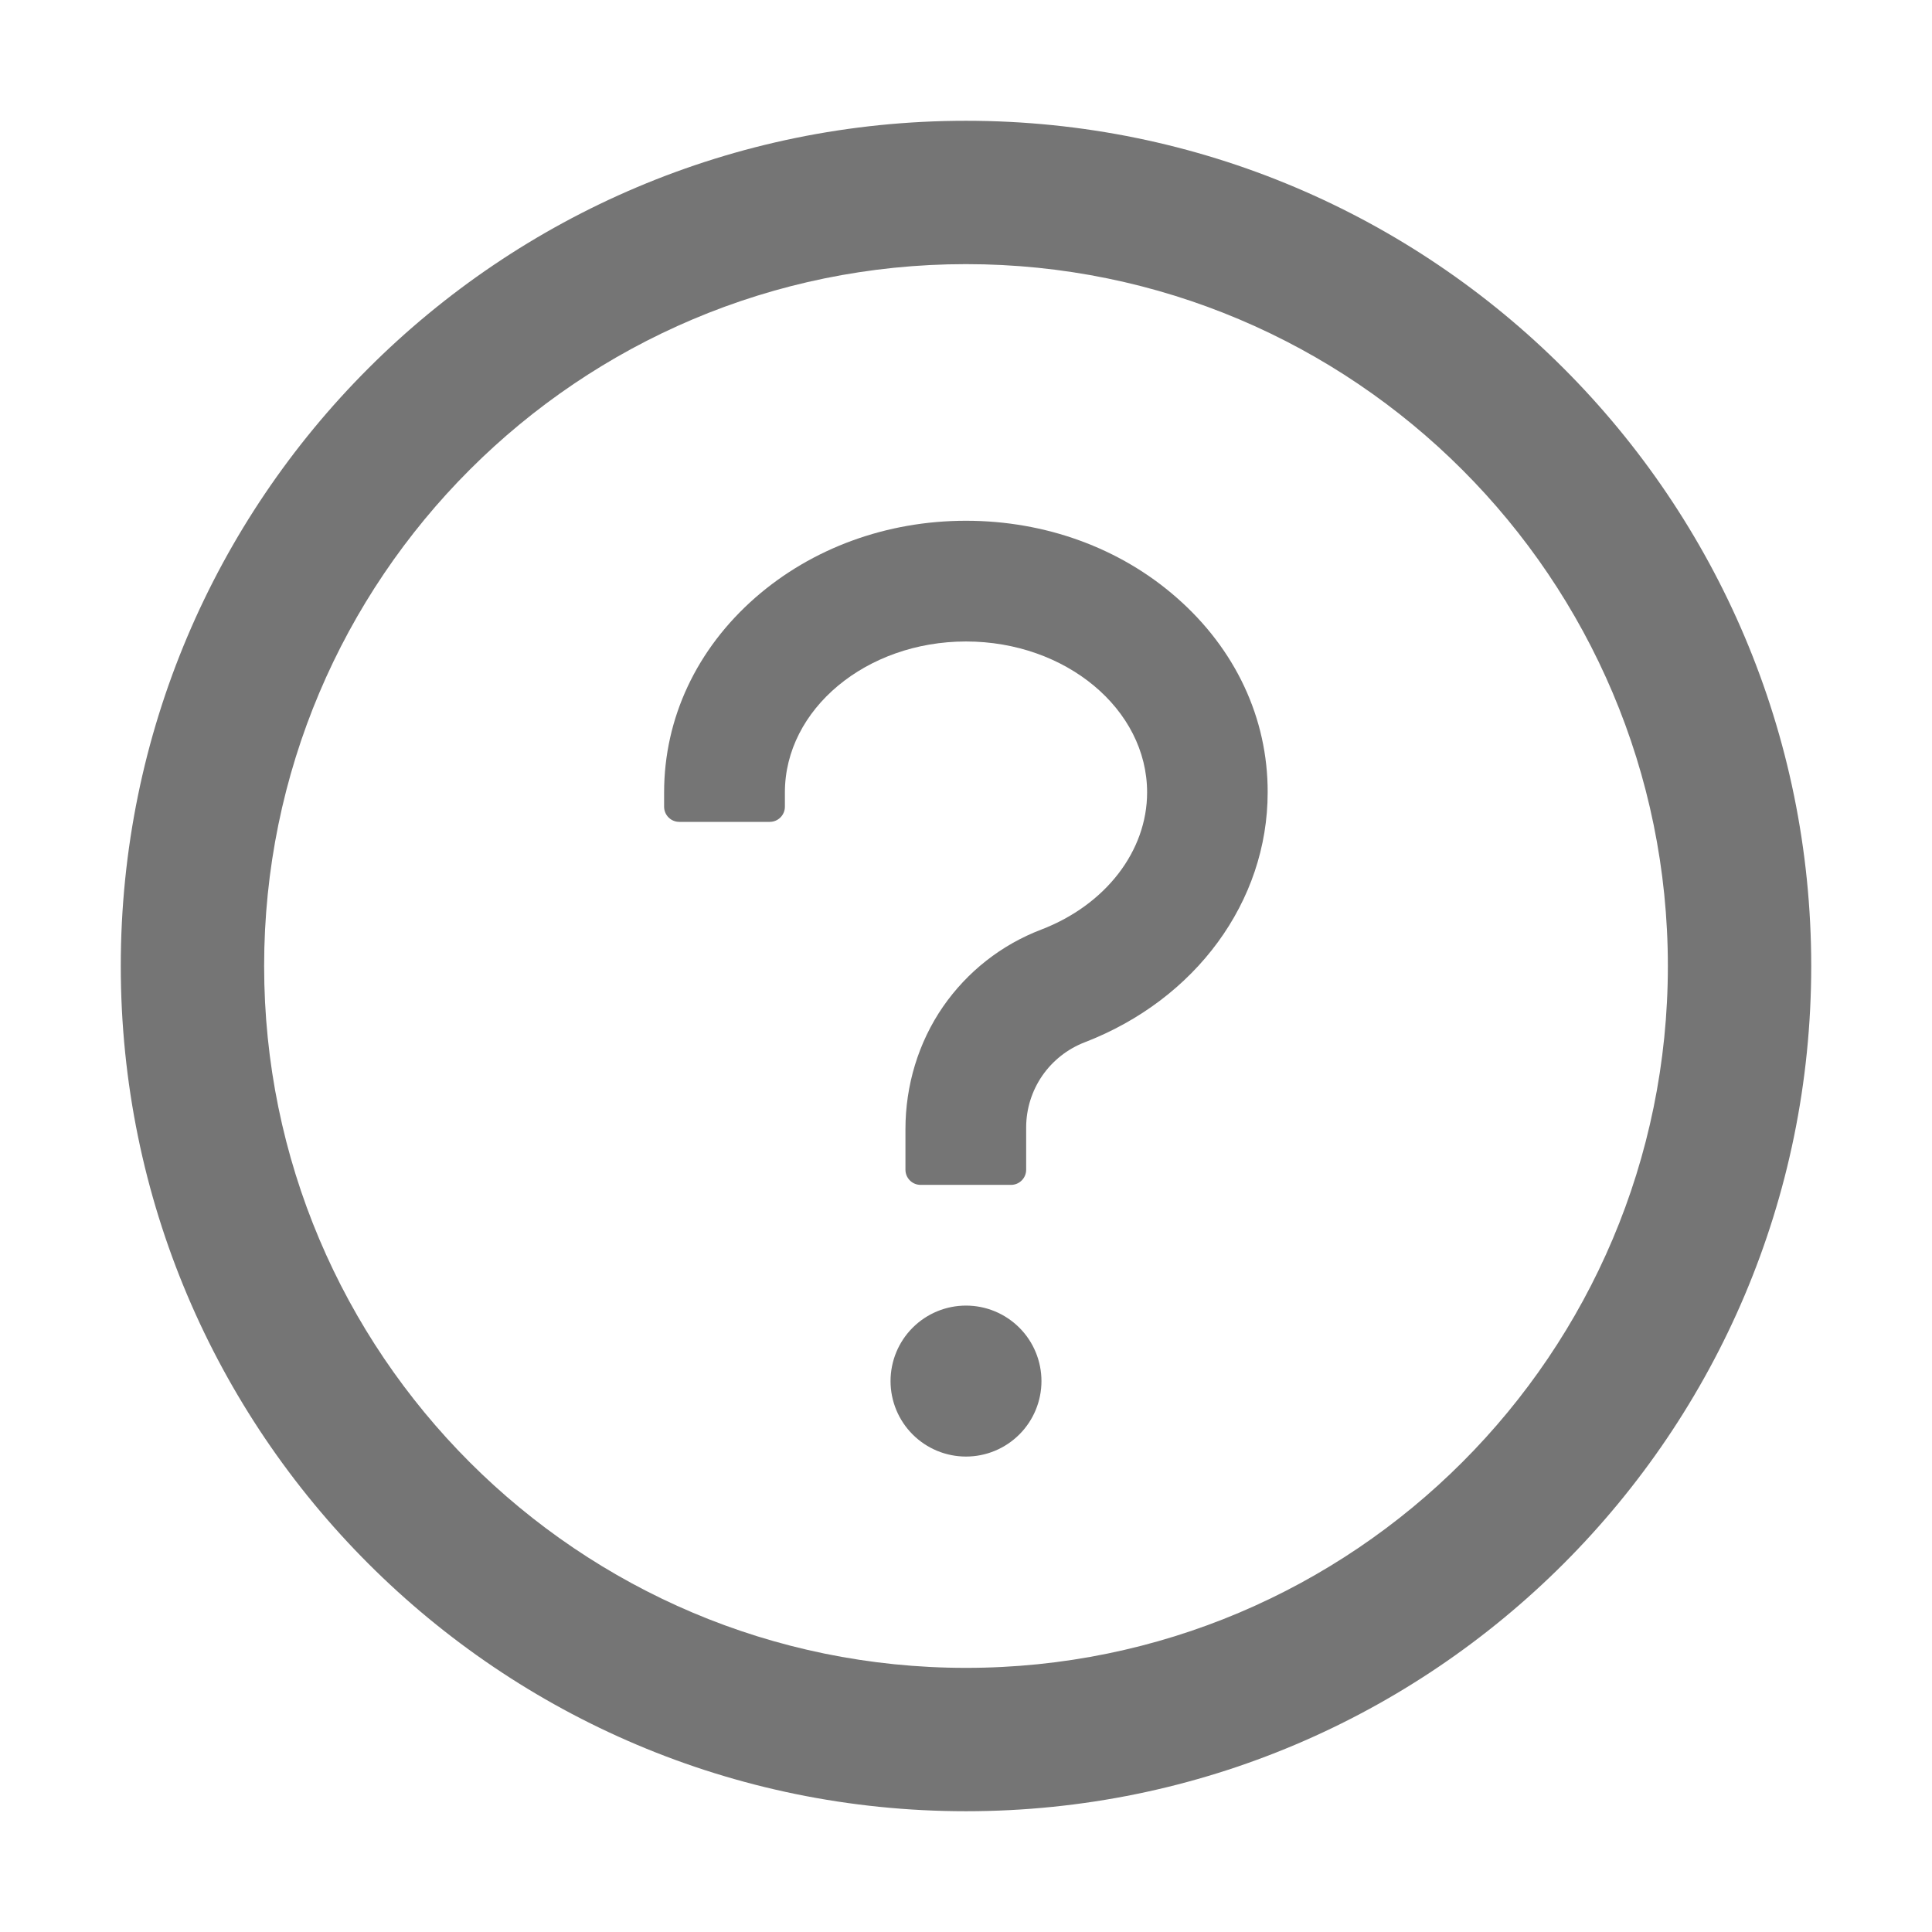
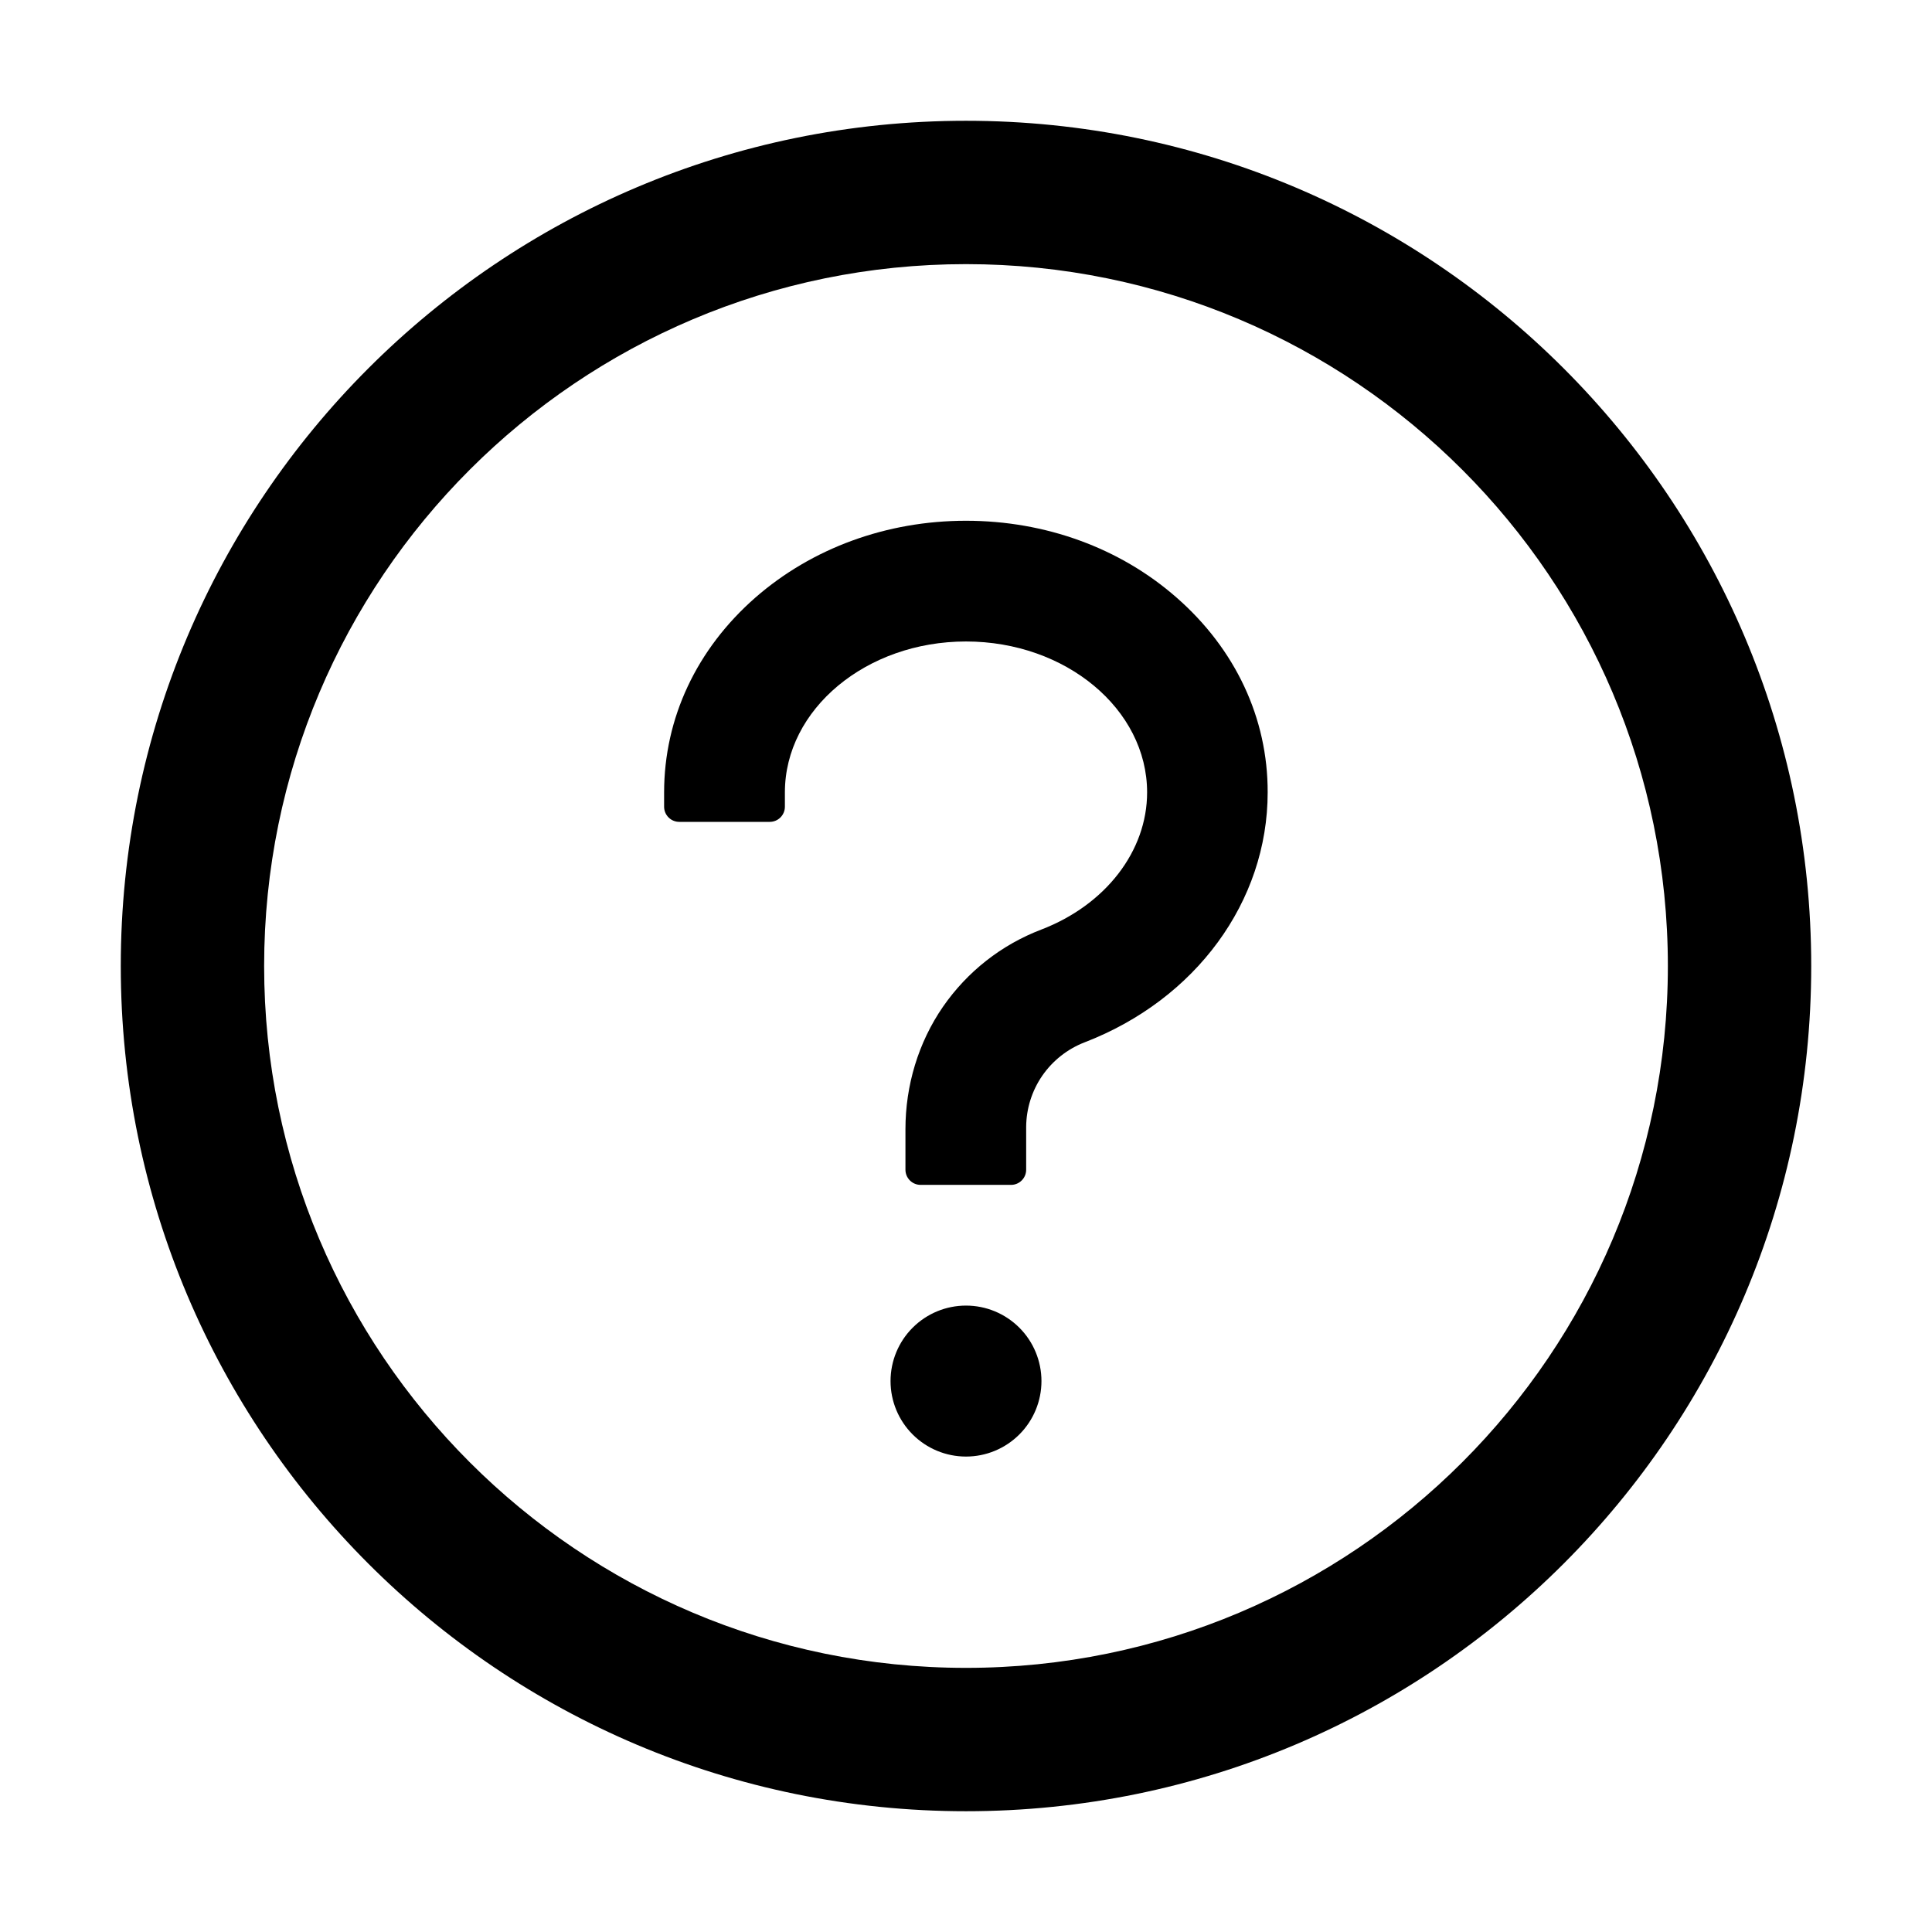
<svg xmlns="http://www.w3.org/2000/svg" width="35" height="35" viewBox="0 0 35 35" fill="none">
  <g id="Dataset">
    <g id="Group 45">
      <g id="Group 44">
        <g id="ant-design:question-circle-outlined">
-           <path id="Vector" d="M17.5 2.188C9.044 2.188 2.188 9.044 2.188 17.5C2.188 25.956 9.044 32.812 17.5 32.812C25.956 32.812 32.812 25.956 32.812 17.5C32.812 9.044 25.956 2.188 17.5 2.188ZM17.5 30.215C10.479 30.215 4.785 24.52 4.785 17.5C4.785 10.479 10.479 4.785 17.5 4.785C24.52 4.785 30.215 10.479 30.215 17.5C30.215 24.52 24.52 30.215 17.5 30.215Z" fill="#757575" />
-           <path id="Vector_2" d="M21.314 10.825C20.289 9.926 18.936 9.434 17.5 9.434C16.064 9.434 14.711 9.929 13.685 10.825C12.619 11.758 12.031 13.012 12.031 14.355V14.615C12.031 14.766 12.154 14.889 12.305 14.889H13.945C14.096 14.889 14.219 14.766 14.219 14.615V14.355C14.219 12.848 15.692 11.621 17.5 11.621C19.308 11.621 20.781 12.848 20.781 14.355C20.781 15.418 20.029 16.393 18.864 16.84C18.139 17.117 17.524 17.602 17.083 18.238C16.635 18.888 16.403 19.667 16.403 20.456V21.191C16.403 21.342 16.526 21.465 16.676 21.465H18.317C18.467 21.465 18.59 21.342 18.59 21.191V20.416C18.592 20.084 18.694 19.76 18.882 19.487C19.071 19.214 19.337 19.004 19.646 18.884C21.663 18.108 22.965 16.331 22.965 14.355C22.969 13.012 22.381 11.758 21.314 10.825ZM16.133 25.02C16.133 25.382 16.277 25.73 16.533 25.986C16.79 26.243 17.137 26.387 17.5 26.387C17.863 26.387 18.21 26.243 18.467 25.986C18.723 25.73 18.867 25.382 18.867 25.02C18.867 24.657 18.723 24.309 18.467 24.053C18.21 23.796 17.863 23.652 17.5 23.652C17.137 23.652 16.79 23.796 16.533 24.053C16.277 24.309 16.133 24.657 16.133 25.02Z" fill="#757575" />
+           <path id="Vector" d="M17.5 2.188C9.044 2.188 2.188 9.044 2.188 17.5C2.188 25.956 9.044 32.812 17.5 32.812C25.956 32.812 32.812 25.956 32.812 17.5C32.812 9.044 25.956 2.188 17.5 2.188ZM17.5 30.215C10.479 30.215 4.785 24.52 4.785 17.5C4.785 10.479 10.479 4.785 17.5 4.785C24.52 4.785 30.215 10.479 30.215 17.5C30.215 24.52 24.52 30.215 17.5 30.215Z" fill="black" />
+           <path id="Vector_2" d="M21.314 10.825C20.289 9.926 18.936 9.434 17.5 9.434C16.064 9.434 14.711 9.929 13.685 10.825C12.619 11.758 12.031 13.012 12.031 14.355V14.615C12.031 14.766 12.154 14.889 12.305 14.889H13.945C14.096 14.889 14.219 14.766 14.219 14.615V14.355C14.219 12.848 15.692 11.621 17.5 11.621C19.308 11.621 20.781 12.848 20.781 14.355C20.781 15.418 20.029 16.393 18.864 16.84C18.139 17.117 17.524 17.602 17.083 18.238C16.635 18.888 16.403 19.667 16.403 20.456V21.191C16.403 21.342 16.526 21.465 16.676 21.465H18.317C18.467 21.465 18.59 21.342 18.59 21.191V20.416C18.592 20.084 18.694 19.76 18.882 19.487C19.071 19.214 19.337 19.004 19.646 18.884C21.663 18.108 22.965 16.331 22.965 14.355C22.969 13.012 22.381 11.758 21.314 10.825ZM16.133 25.02C16.133 25.382 16.277 25.73 16.533 25.986C16.79 26.243 17.137 26.387 17.5 26.387C17.863 26.387 18.21 26.243 18.467 25.986C18.723 25.73 18.867 25.382 18.867 25.02C18.867 24.657 18.723 24.309 18.467 24.053C18.21 23.796 17.863 23.652 17.5 23.652C17.137 23.652 16.79 23.796 16.533 24.053C16.277 24.309 16.133 24.657 16.133 25.02Z" fill="black" />
        </g>
      </g>
    </g>
  </g>
</svg>
